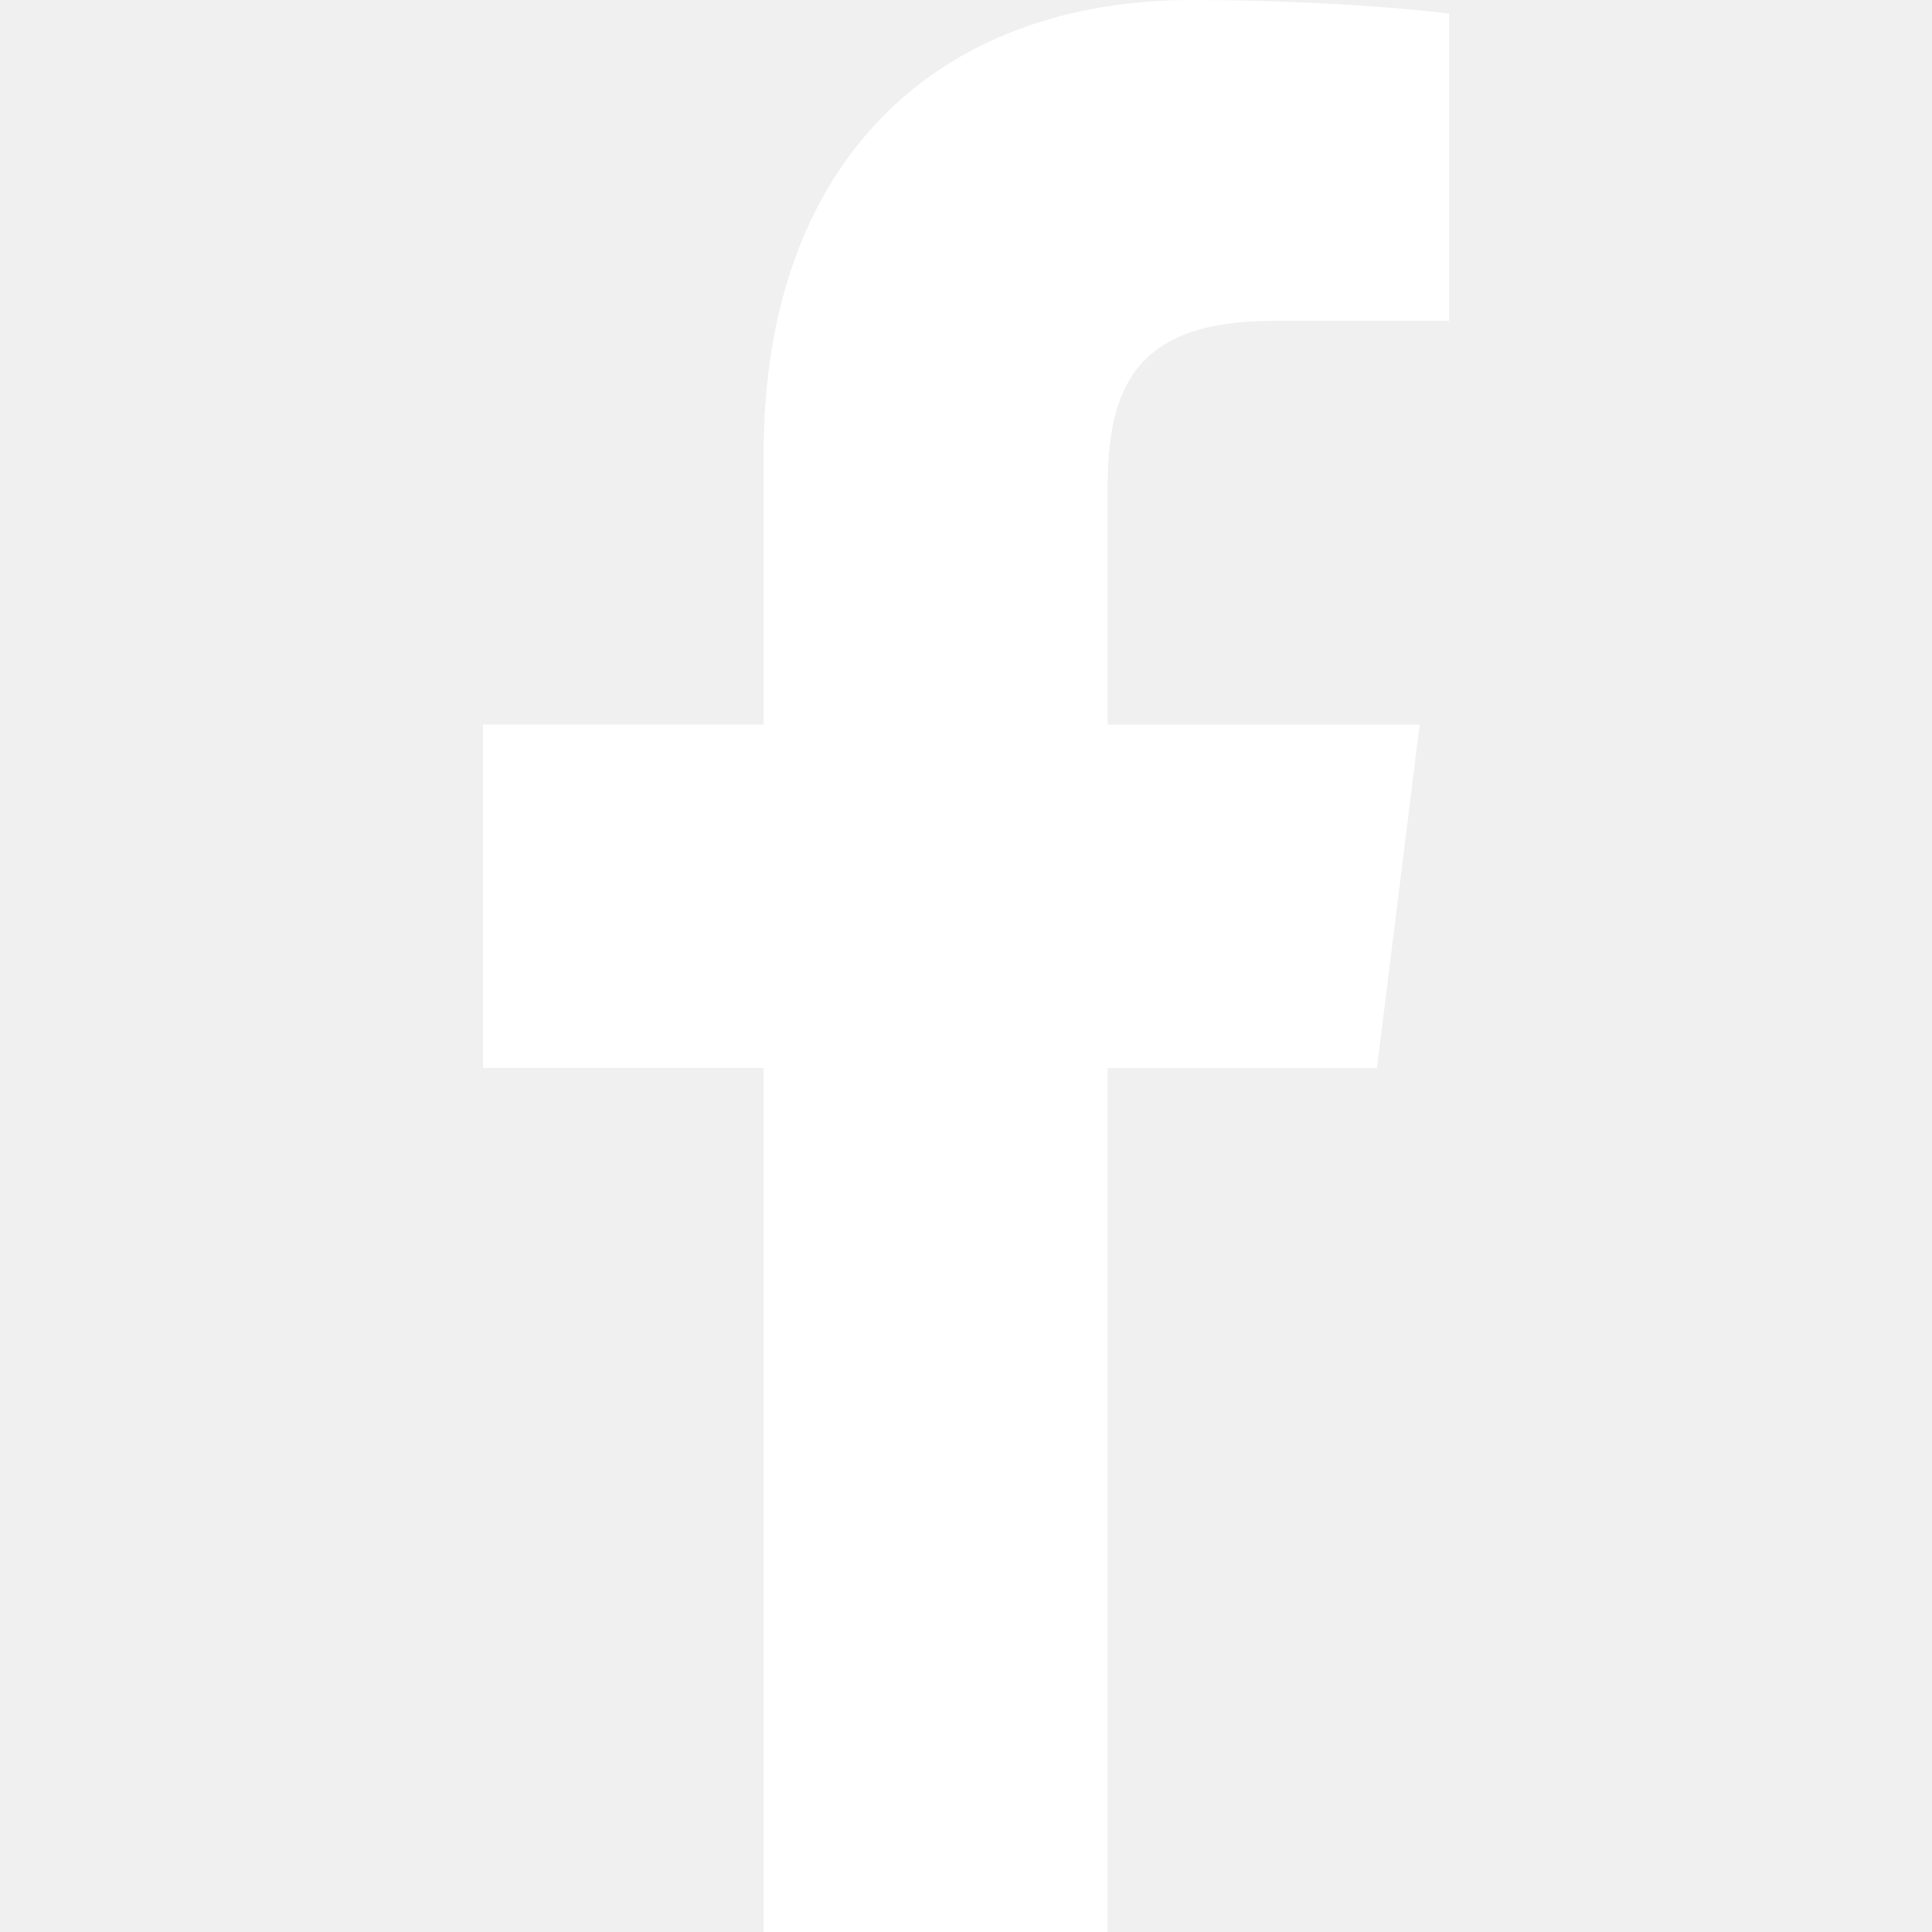
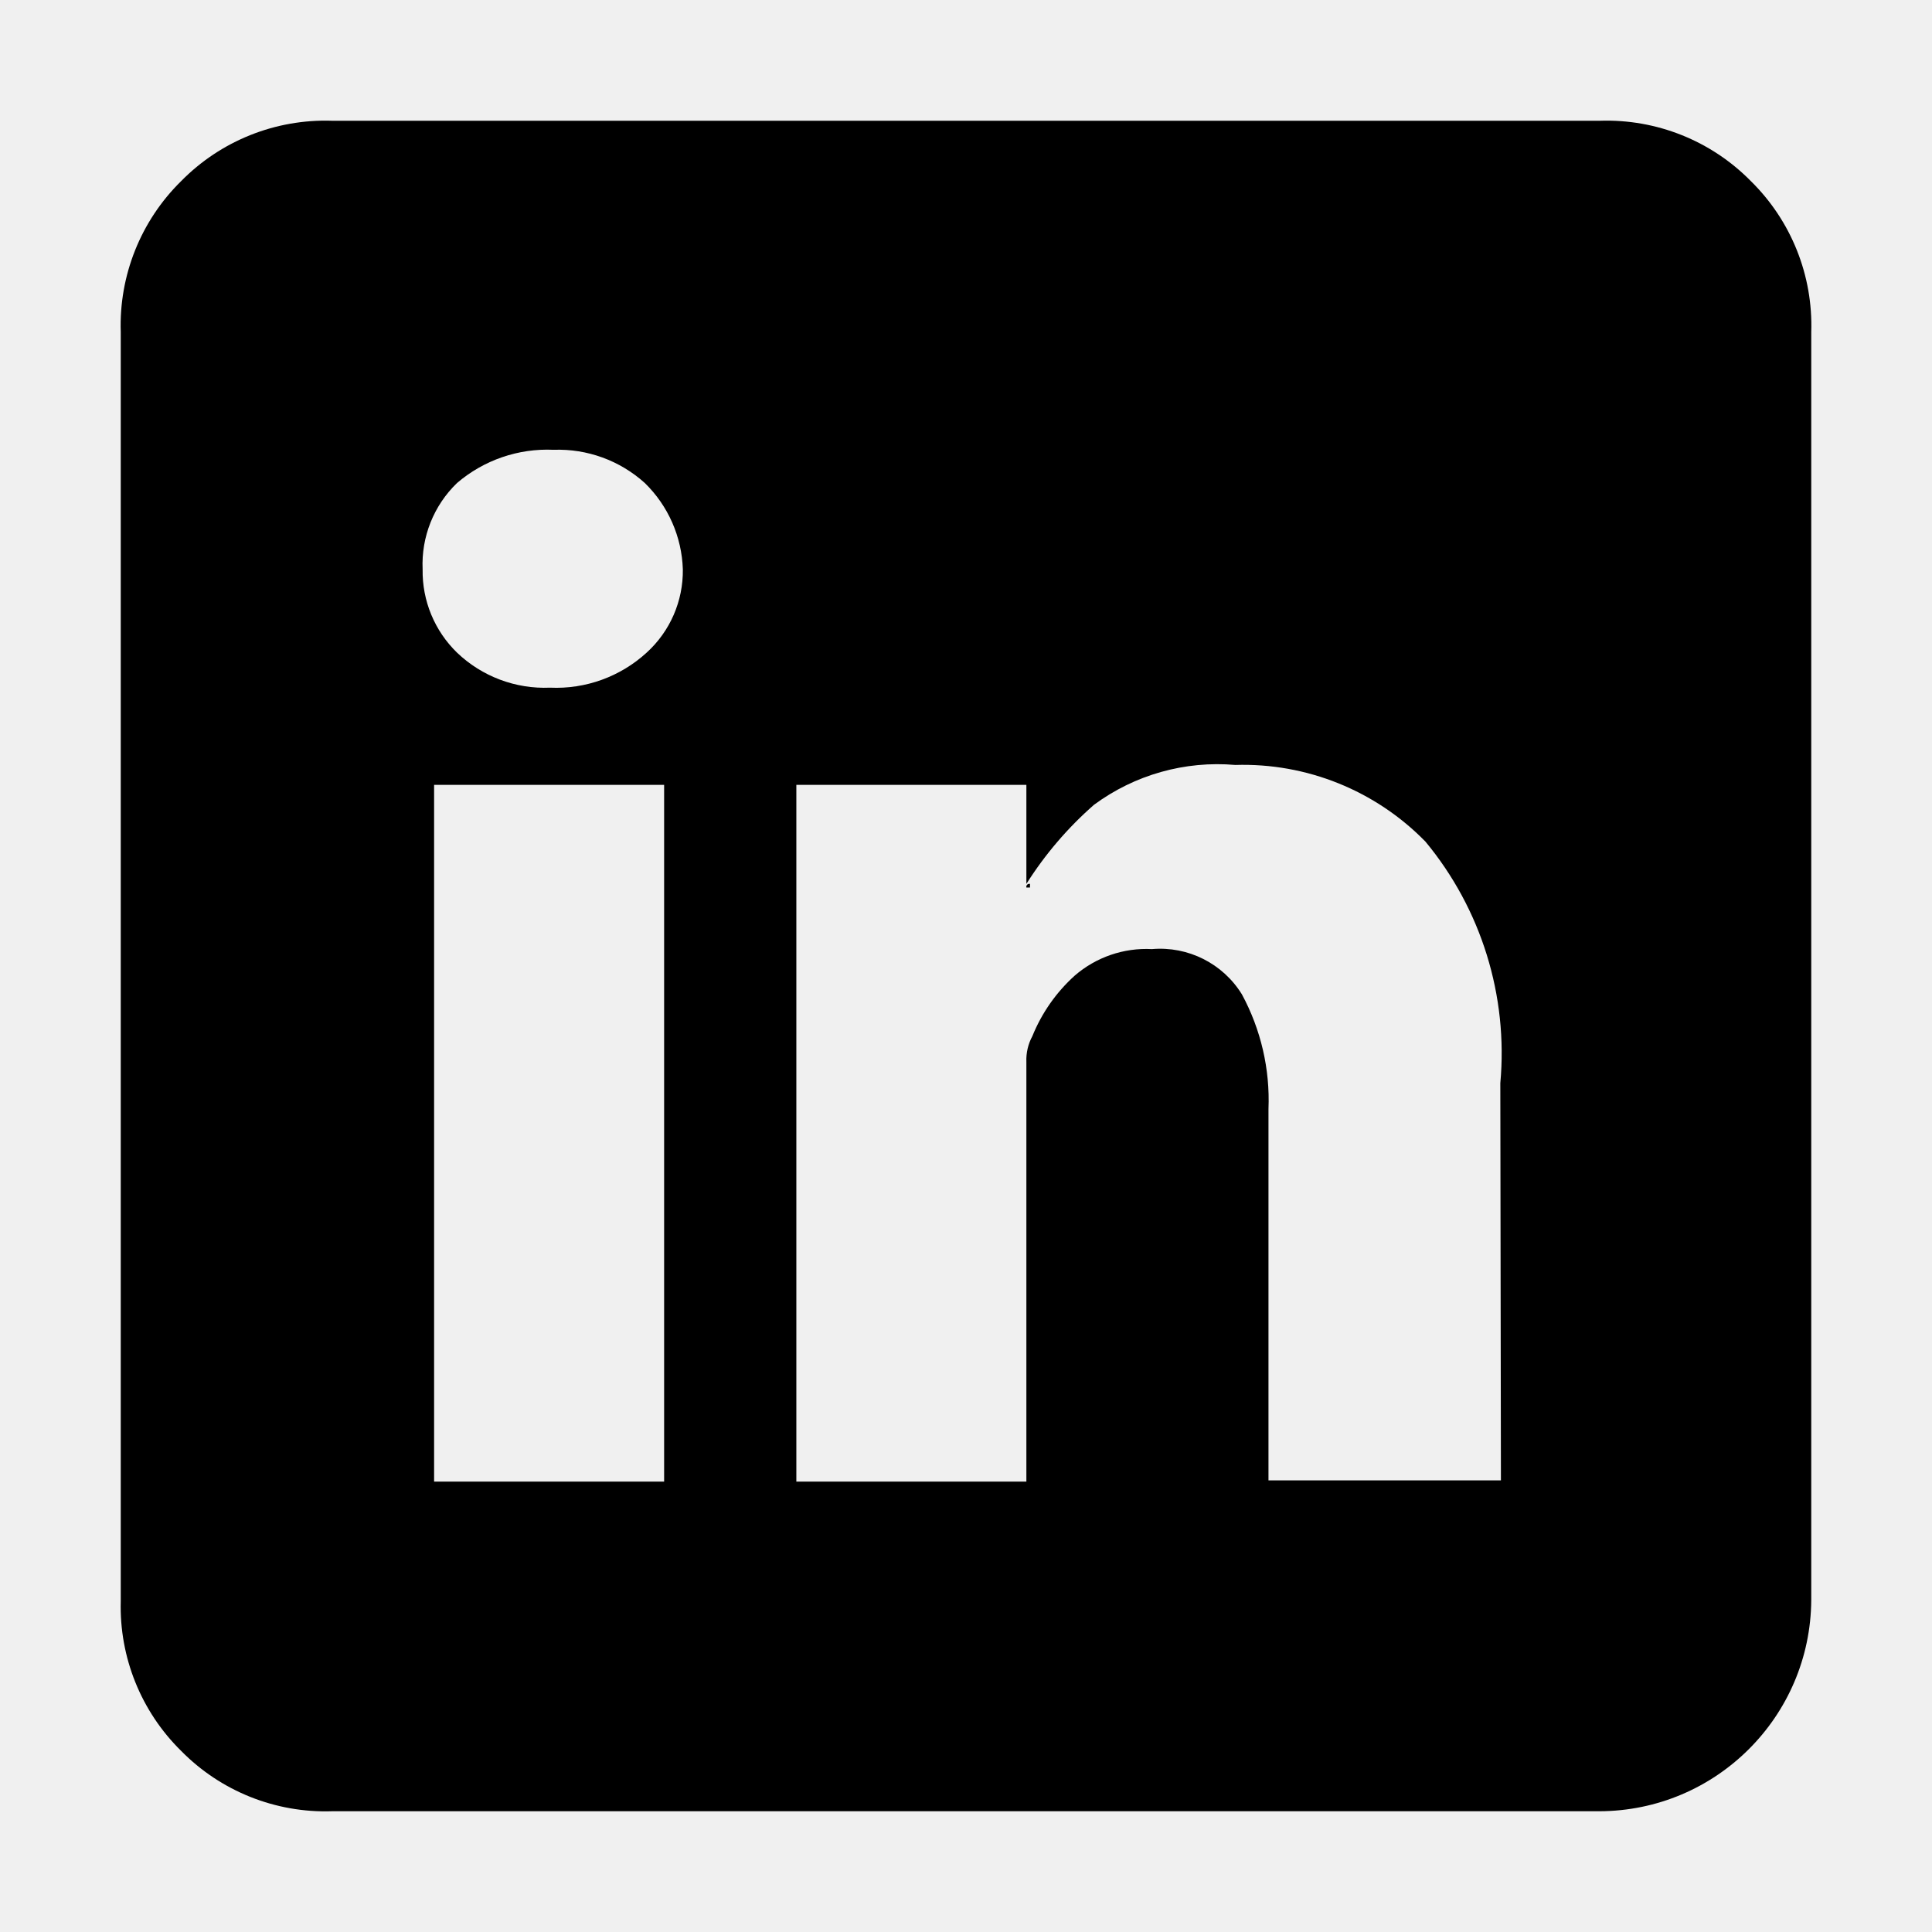
- <svg xmlns="http://www.w3.org/2000/svg" width="16" height="16" viewBox="0 0 16 16" fill="none">
-   <path d="M10.54 2.657H12.001V0.113C11.749 0.078 10.882 0 9.873 0C7.767 0 6.324 1.325 6.324 3.759V6H4V8.844H6.324V16H9.173V8.845H11.403L11.757 6.001H9.173V4.041C9.173 3.219 9.395 2.657 10.54 2.657V2.657Z" fill="white" />
+ <svg xmlns="http://www.w3.org/2000/svg" fill="#000000" width="800px" height="800px" viewBox="0 0 32 32">
+   <g id="Linkedln">
+     <path d="M26.49,30H5.5A3.35,3.35,0,0,1,3,29a3.35,3.35,0,0,1-1-2.48V5.5A3.35,3.35,0,0,1,3,3,3.35,3.35,0,0,1,5.5,2h21A3.35,3.35,0,0,1,29,3,3.35,3.35,0,0,1,30,5.5v21A3.52,3.52,0,0,1,26.49,30ZM9.11,11.39a2.22,2.22,0,0,0,1.6-.58,1.83,1.83,0,0,0,.6-1.38A2.09,2.09,0,0,0,10.68,8a2.14,2.14,0,0,0-1.51-.55A2.3,2.3,0,0,0,7.57,8,1.87,1.87,0,0,0,7,9.43a1.88,1.88,0,0,0,.57,1.38A2.1,2.1,0,0,0,9.11,11.39ZM11,13H7.19V24.54H11Zm13.85,4.94a5.49,5.49,0,0,0-1.24-4,4.22,4.22,0,0,0-3.15-1.27,3.44,3.44,0,0,0-2.34.66A6,6,0,0,0,17,14.64V13H13.19V24.54H17V17.59a.83.83,0,0,1,.1-.43,2.73,2.73,0,0,1,.7-1,1.81,1.81,0,0,1,1.28-.44,1.59,1.59,0,0,1,1.49.75,3.68,3.68,0,0,1,.44,1.9v6.15h3.85ZM17,14.7a.05.05,0,0,1,.06-.06v.06Z" />
+   </g>
</svg>
